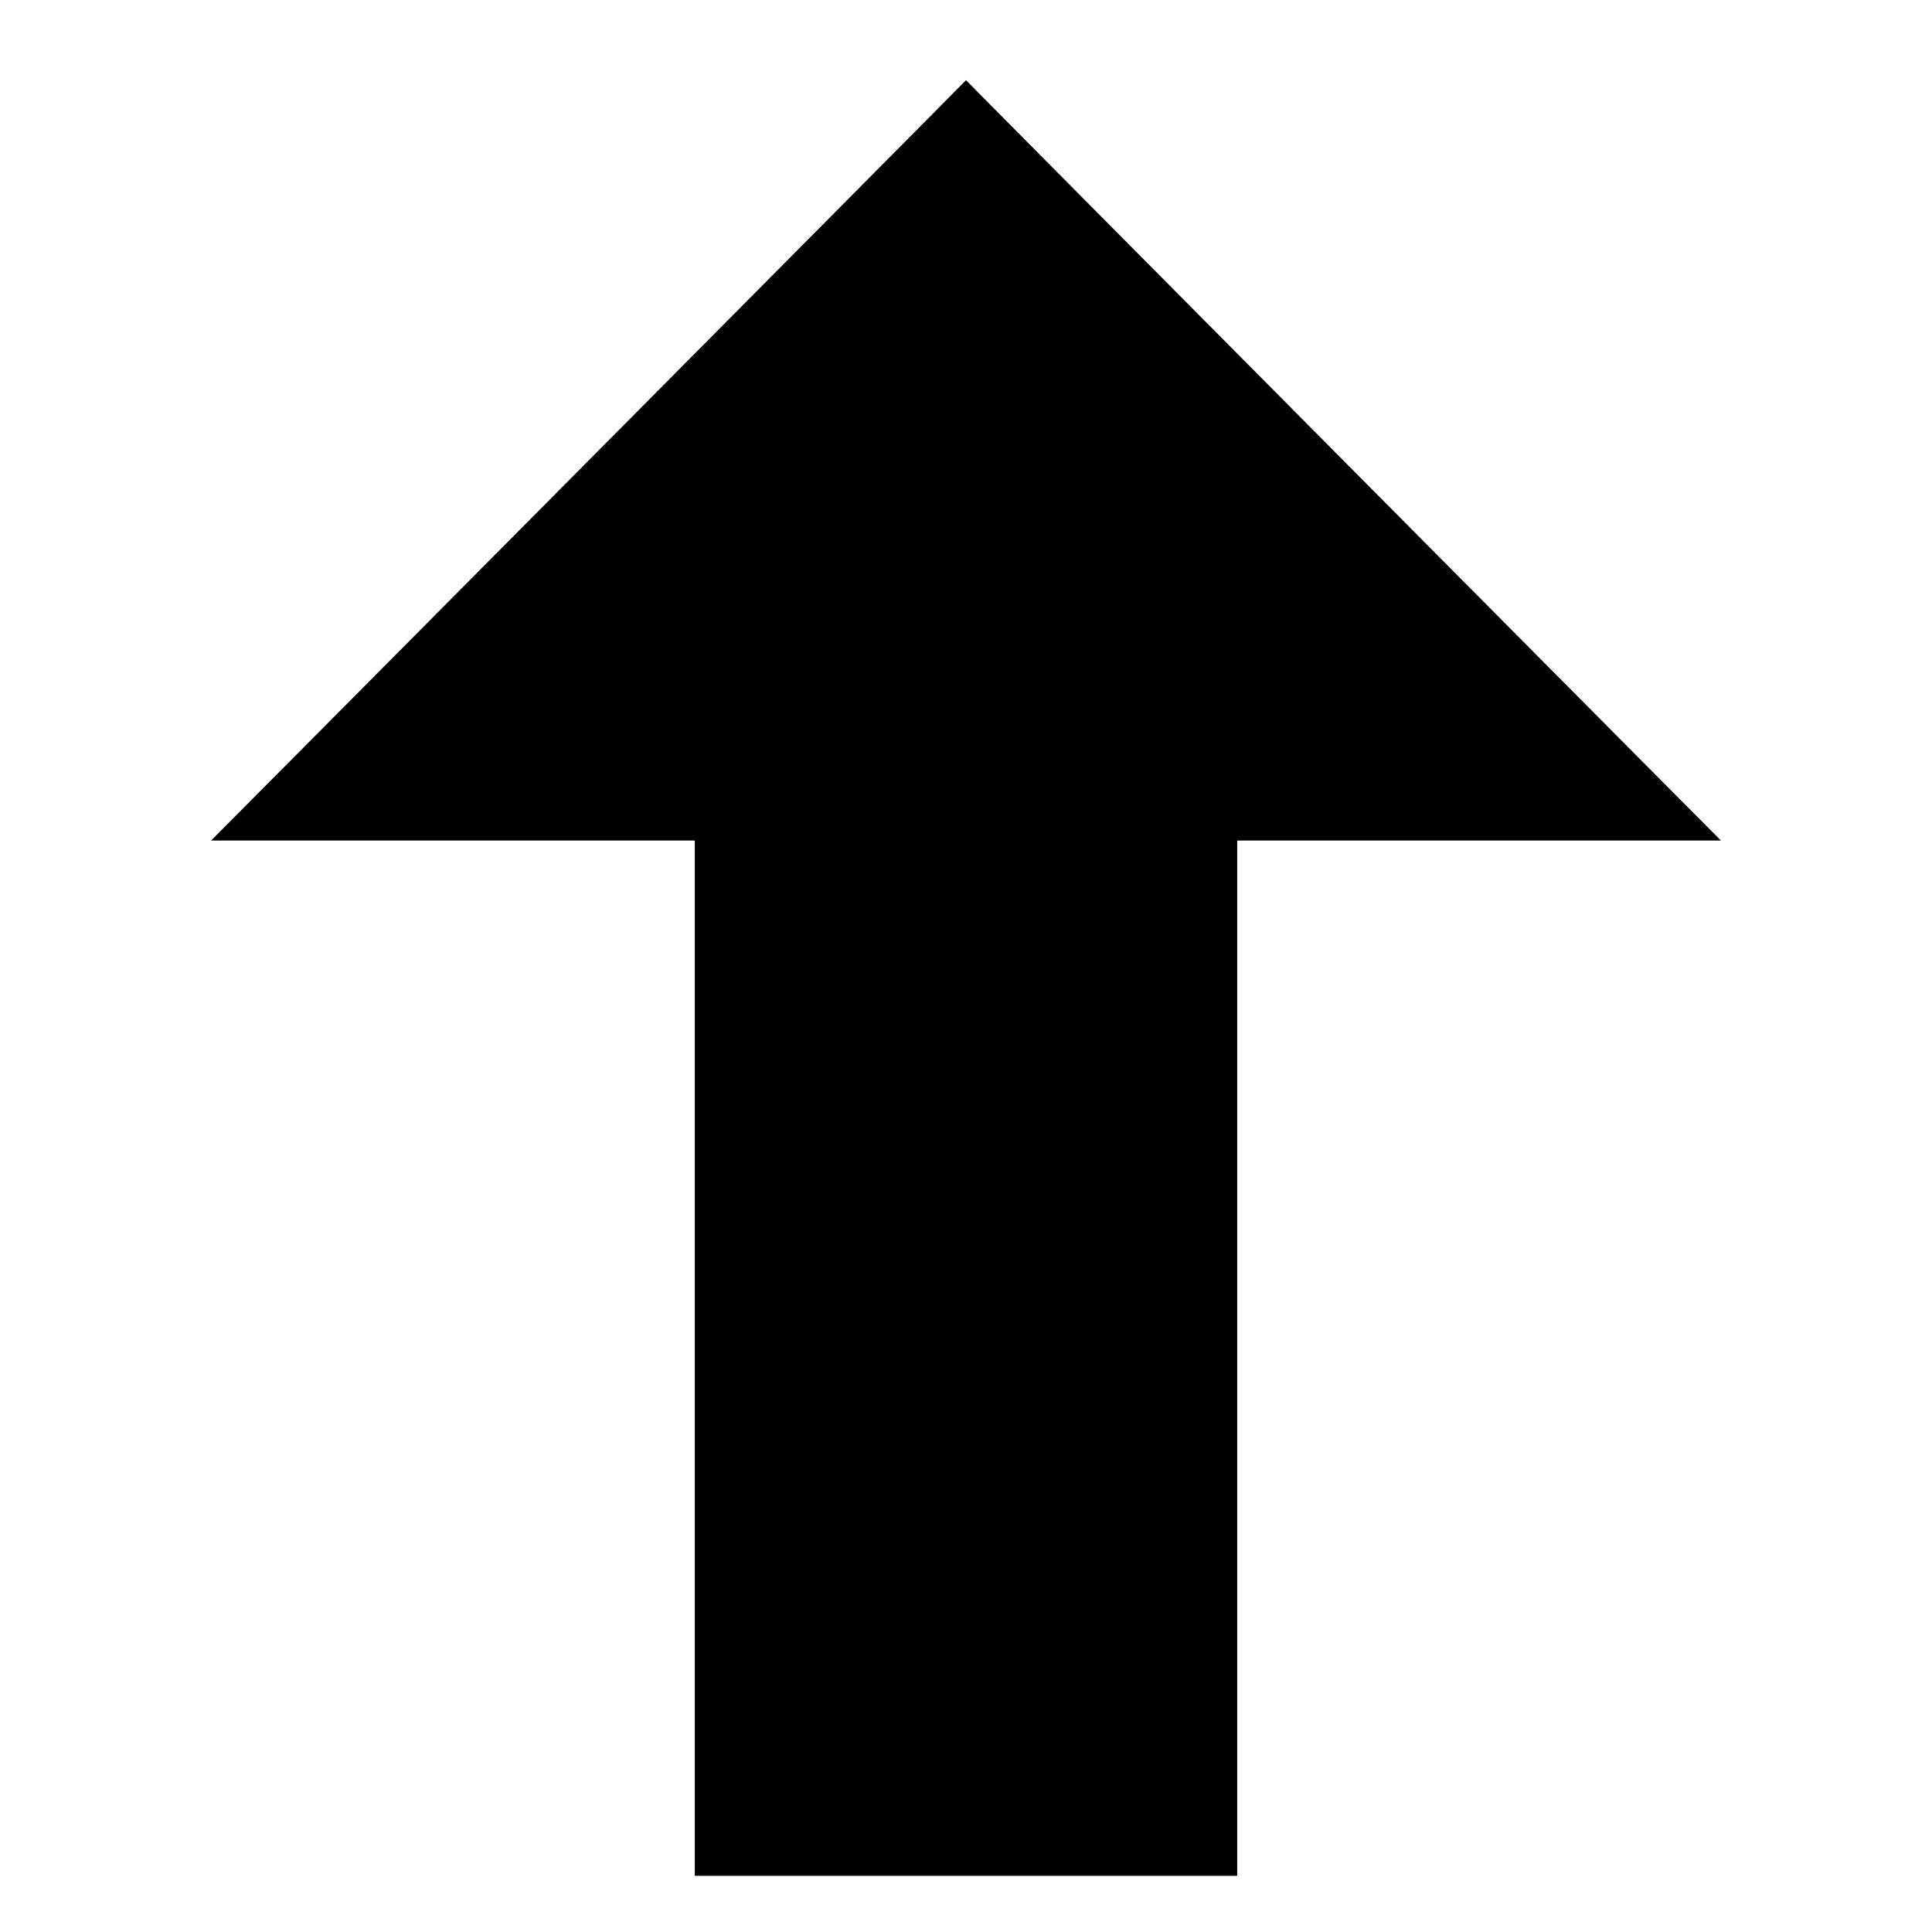
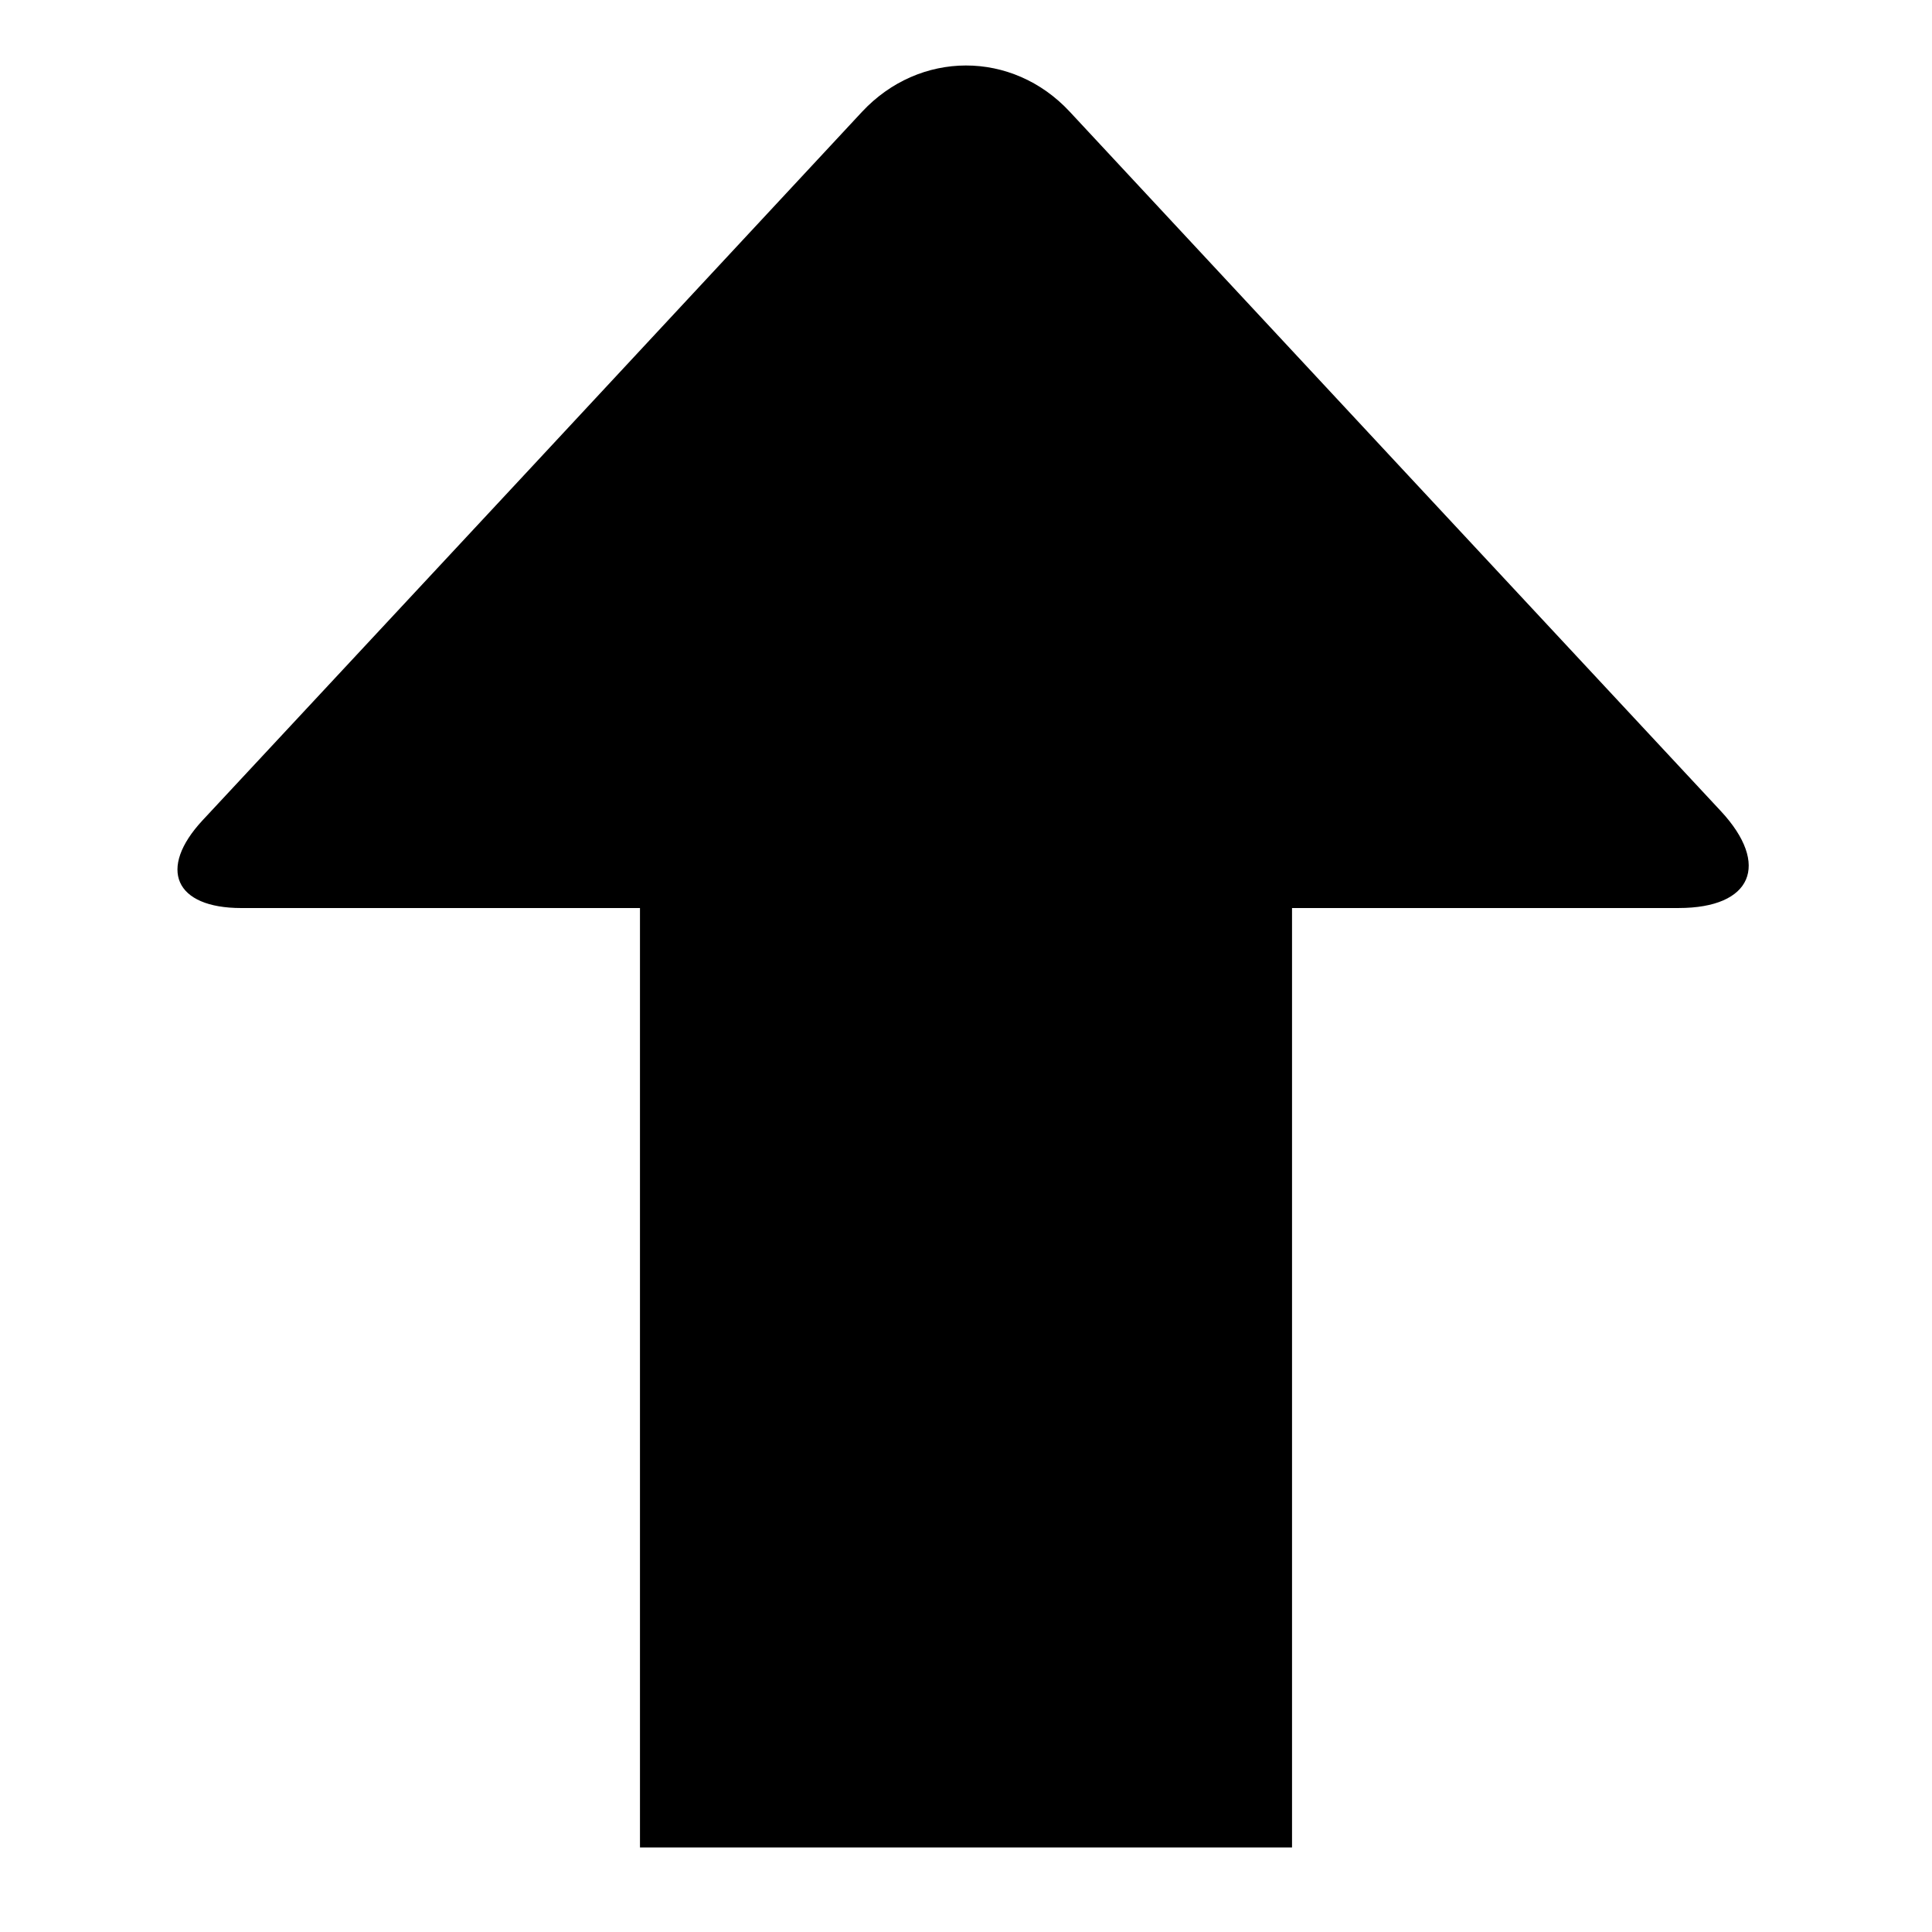
- <svg xmlns="http://www.w3.org/2000/svg" width="16" height="16" fill="currentColor" class="bi bi-arrow-up" viewBox="0 0 16 16">
-   <path fill-rule="evenodd" d="m 8,0.664 c 0.003,0 -6.251,6.298 -6.252,6.297 -4.423e-4,-4.454e-4 2.261,1.6e-4 4.006,0 V 15.535 H 10.246 V 6.961 c 1.745,1.6e-4 4.006,-4.454e-4 4.006,0 C 14.251,6.962 7.997,0.664 8,0.664 Z" />
+ <svg xmlns="http://www.w3.org/2000/svg" width="16" height="16" fill="currentColor" class="custom-bi @@class " viewBox="0 0 16 16" version="1.1" id="svg1">
+   <defs id="defs1">
+     </defs>
+   <path fill-rule="evenodd" d="M 7.138,0.927 C 5.729,2.443 2.959,5.419 1.678,6.793 1.304,7.195 1.447,7.52 1.998,7.52 2.863,7.52 4.152,7.52 5.3,7.52 v 7.78 h 5.4 V 7.52 c 1.105,1.013e-4 2.34,-7.23e-5 3.202,-1.508e-4 0.607,-5.52e-5 0.762,-0.359 0.349,-0.803 C 12.94,5.31 10.242,2.412 8.859,0.925 8.384,0.414 7.615,0.415 7.138,0.927 Z" id="path1" style="stroke-width:1.116" />
</svg>
